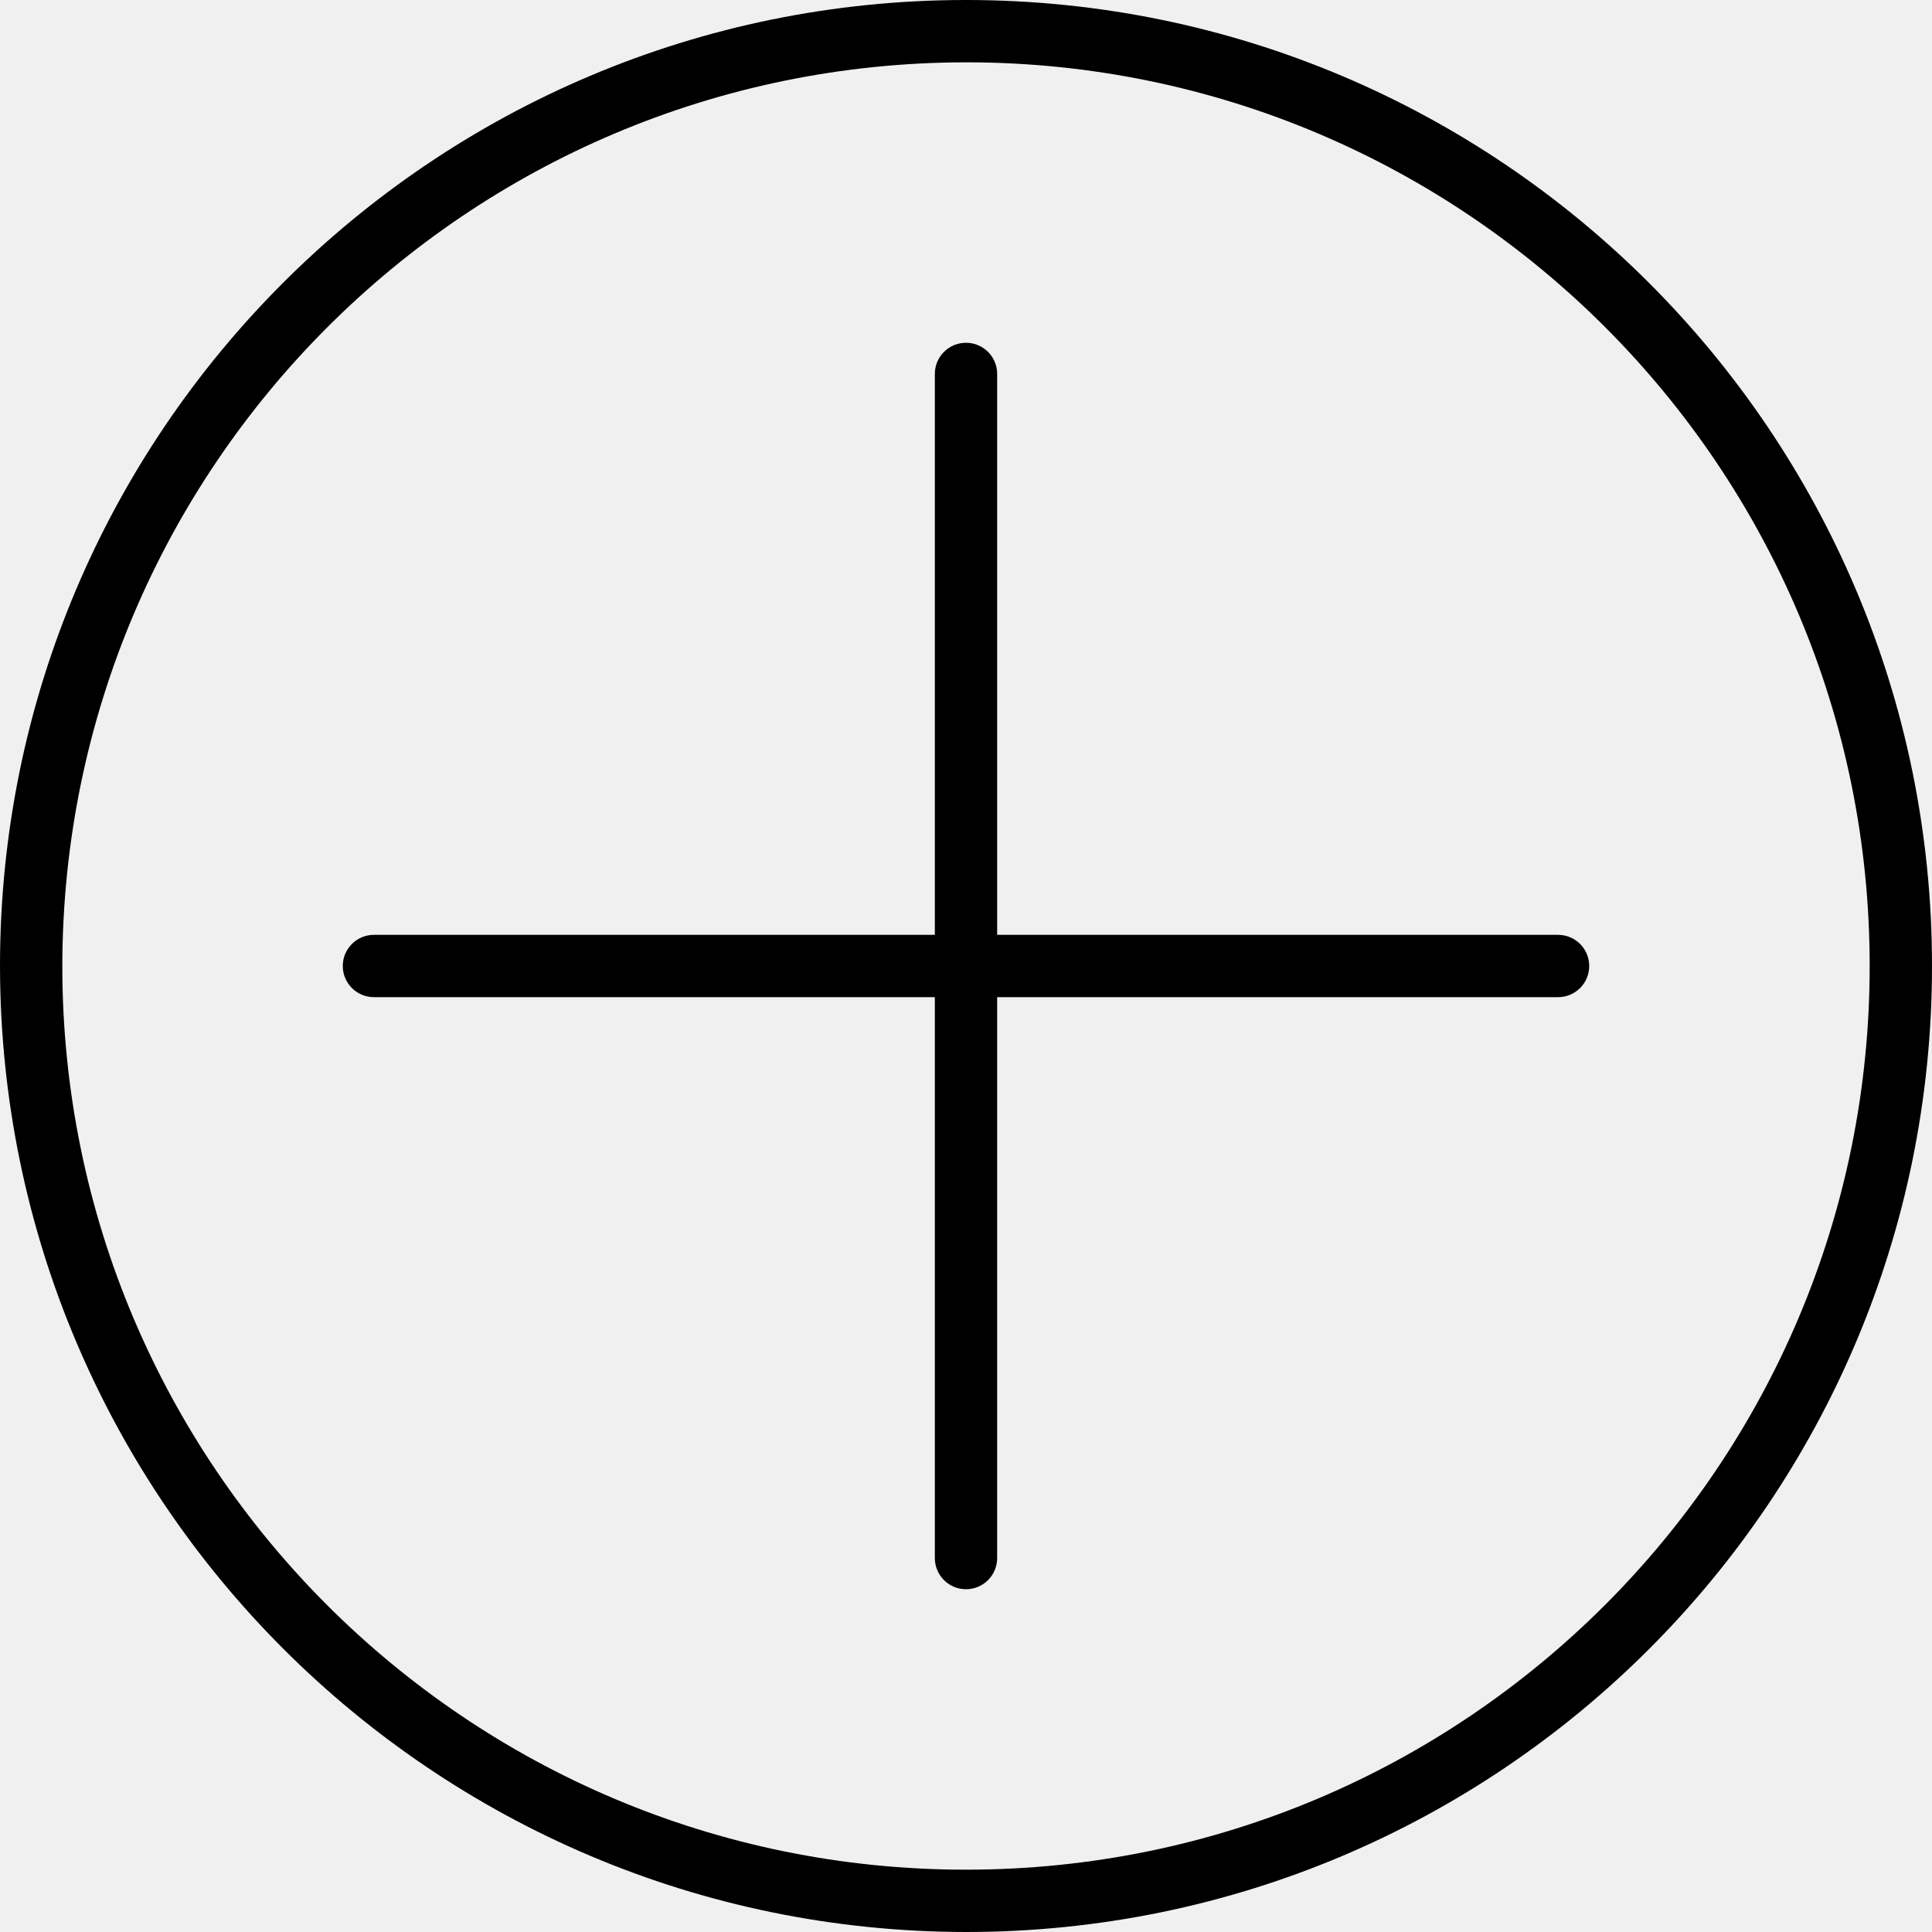
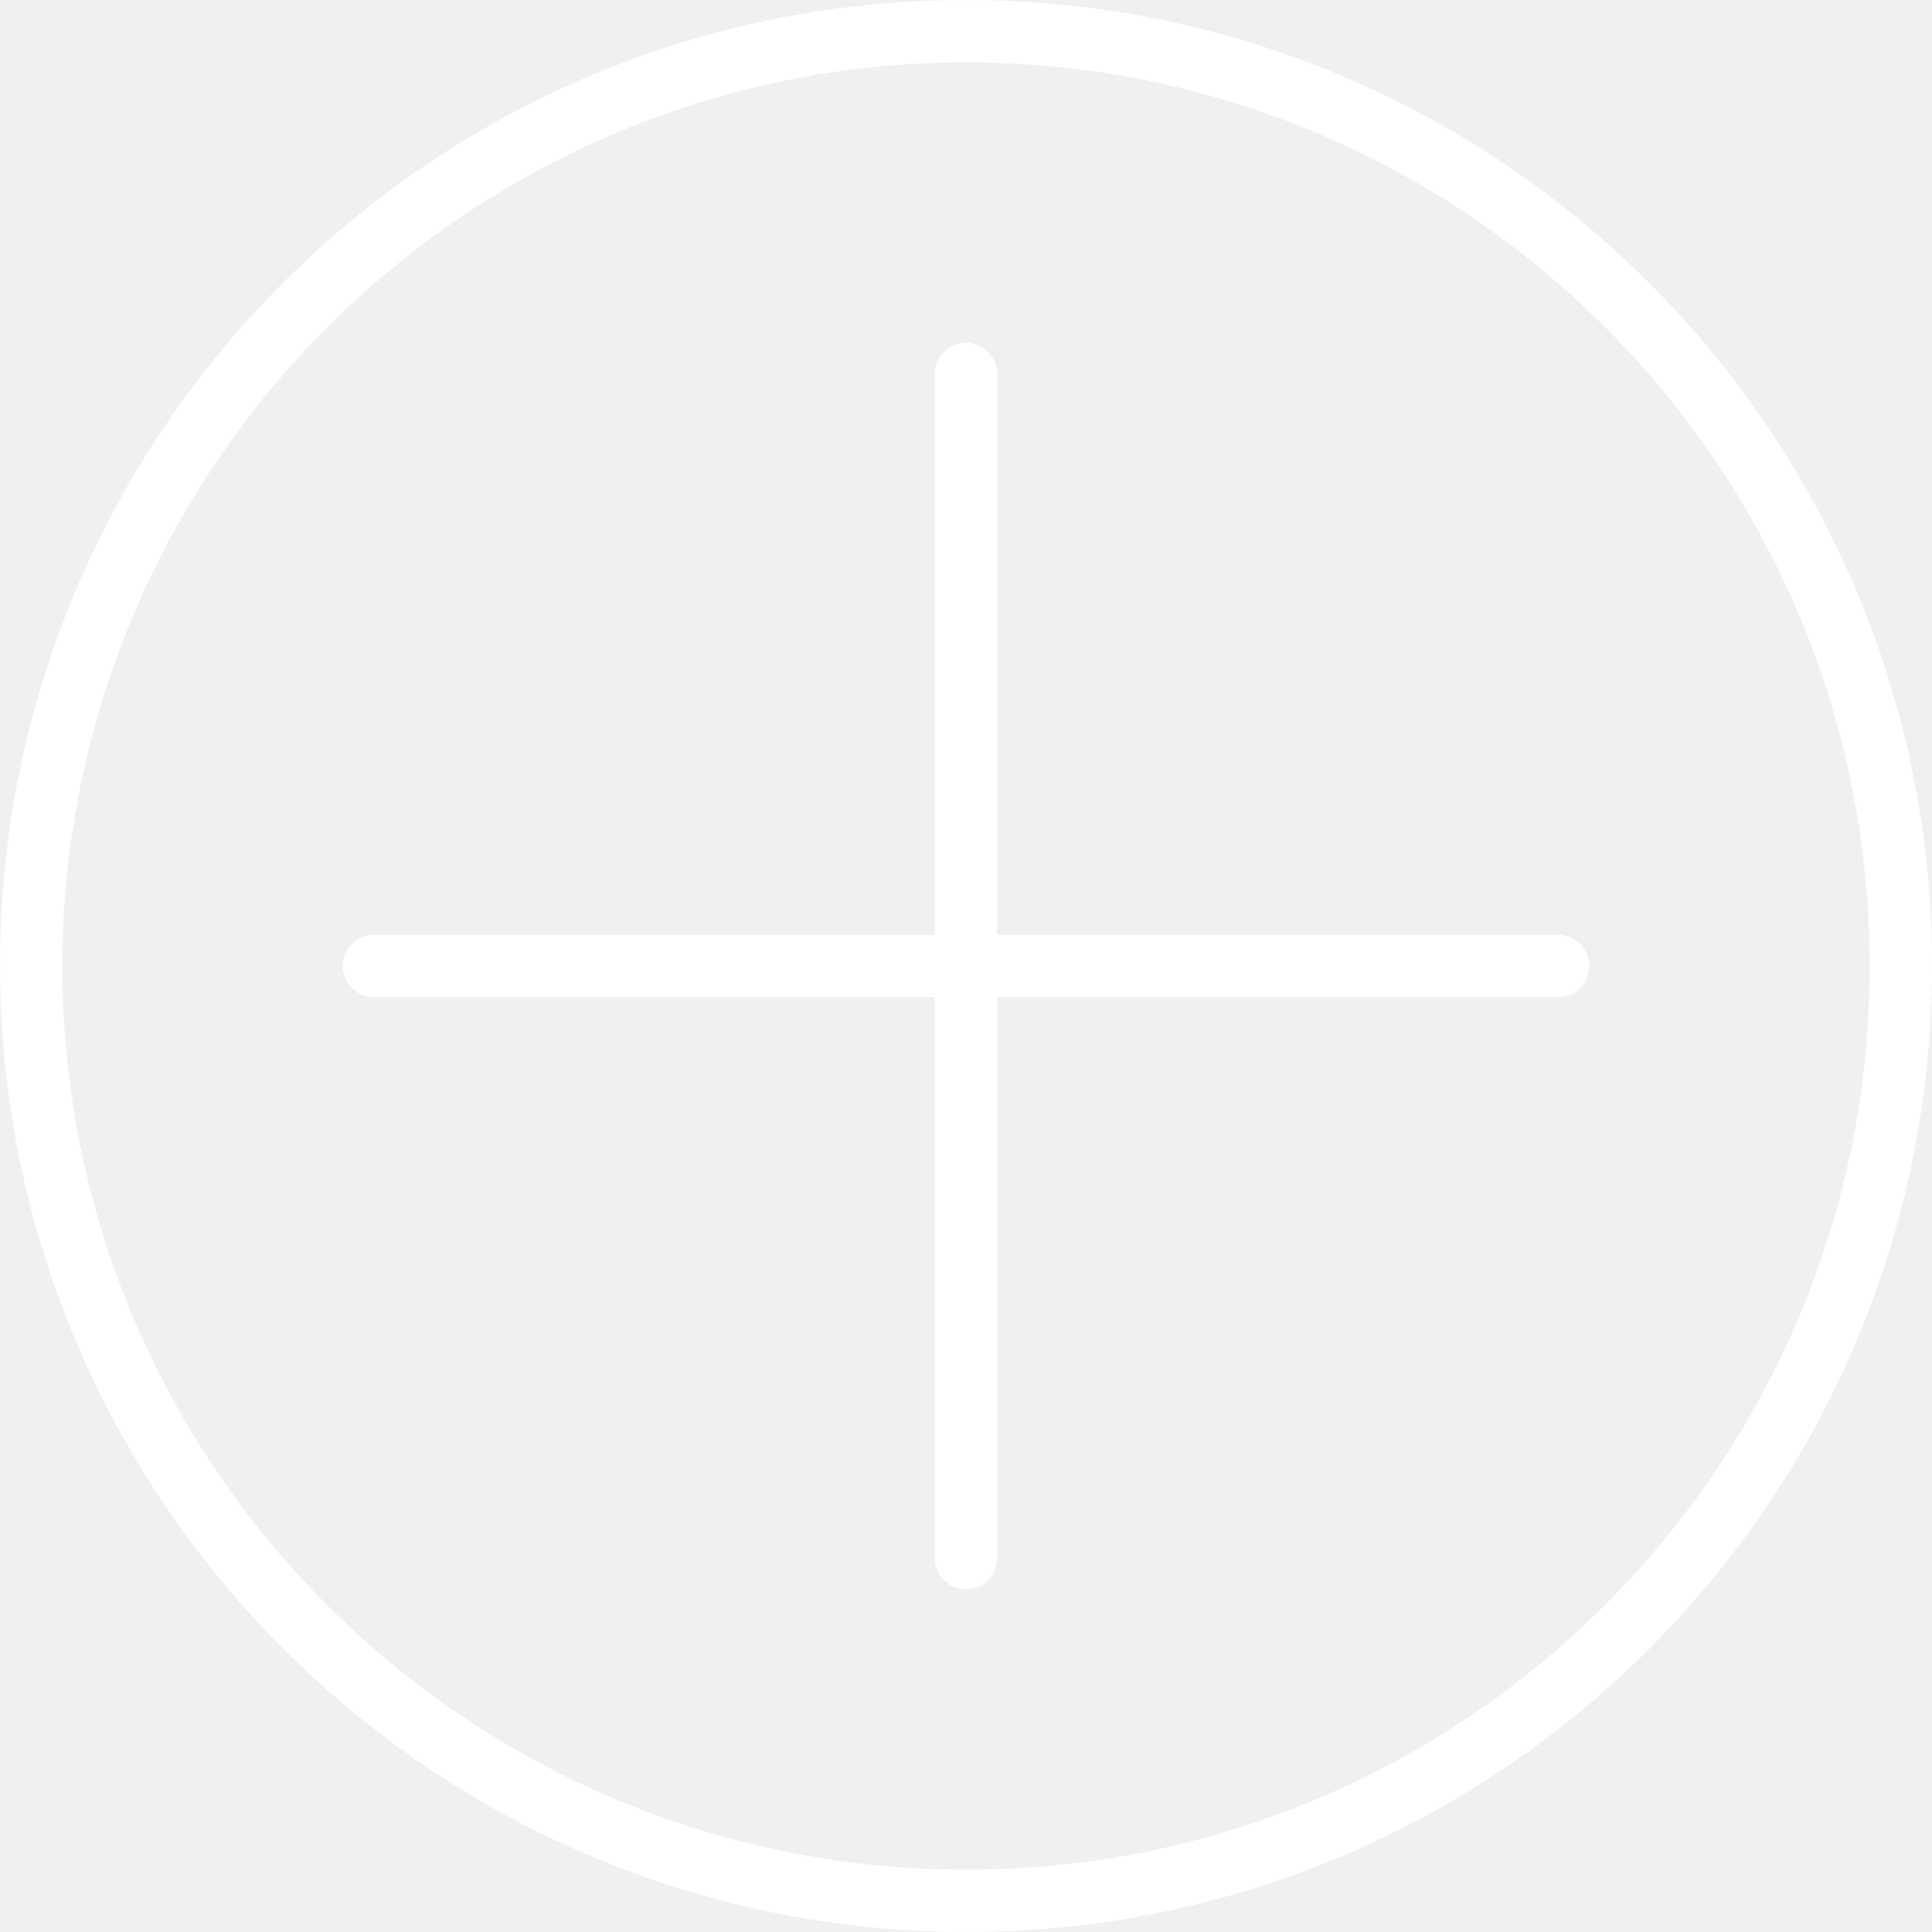
- <svg xmlns="http://www.w3.org/2000/svg" version="1.1" id="Capa_1" x="0px" y="0px" viewBox="0 0 496 496" style="enable-background:new 0 0 496 496;" xml:space="preserve">
+ <svg xmlns="http://www.w3.org/2000/svg" version="1.1" width="512" height="512" x="0" y="0" viewBox="0 0 496 496" style="enable-background:new 0 0 512 512" xml:space="preserve" class="">
  <g>
    <g>
      <g>
-         <path d="M248,0C111.033,0,0,111.033,0,248c0.154,136.903,111.097,247.846,248,248c136.967,0,248-111.033,248-248S384.967,0,248,0     z M248,480C119.87,480,16,376.13,16,248C16.146,119.93,119.93,16.146,248,16c128.13,0,232,103.87,232,232S376.13,480,248,480z" />
-         <path d="M400,240H256V96c0-4.418-3.582-8-8-8s-8,3.582-8,8v144H96c-4.418,0-8,3.582-8,8s3.582,8,8,8h144v144c0,4.418,3.582,8,8,8     s8-3.582,8-8V256h144c4.418,0,8-3.582,8-8S404.418,240,400,240z" />
+         <g>
+           <path d="M248,0C111.033,0,0,111.033,0,248c0.154,136.903,111.097,247.846,248,248c136.967,0,248-111.033,248-248S384.967,0,248,0     z M248,480C119.87,480,16,376.13,16,248C16.146,119.93,119.93,16.146,248,16c128.13,0,232,103.87,232,232S376.13,480,248,480z" fill="#ffffff" data-original="#000000" style="" />
+           <path d="M400,240H256V96c0-4.418-3.582-8-8-8s-8,3.582-8,8v144H96c-4.418,0-8,3.582-8,8s3.582,8,8,8h144v144c0,4.418,3.582,8,8,8     s8-3.582,8-8V256h144c4.418,0,8-3.582,8-8S404.418,240,400,240z" fill="#ffffff" data-original="#000000" style="" />
+         </g>
      </g>
    </g>
+     <g>
+ </g>
+     <g>
+ </g>
+     <g>
+ </g>
+     <g>
+ </g>
+     <g>
+ </g>
+     <g>
+ </g>
+     <g>
+ </g>
+     <g>
+ </g>
+     <g>
+ </g>
+     <g>
+ </g>
+     <g>
+ </g>
+     <g>
+ </g>
+     <g>
+ </g>
+     <g>
+ </g>
+     <g>
+ </g>
  </g>
-   <g>
- </g>
-   <g>
- </g>
-   <g>
- </g>
-   <g>
- </g>
-   <g>
- </g>
-   <g>
- </g>
-   <g>
- </g>
-   <g>
- </g>
-   <g>
- </g>
-   <g>
- </g>
-   <g>
- </g>
-   <g>
- </g>
-   <g>
- </g>
-   <g>
- </g>
-   <g>
- </g>
</svg>
